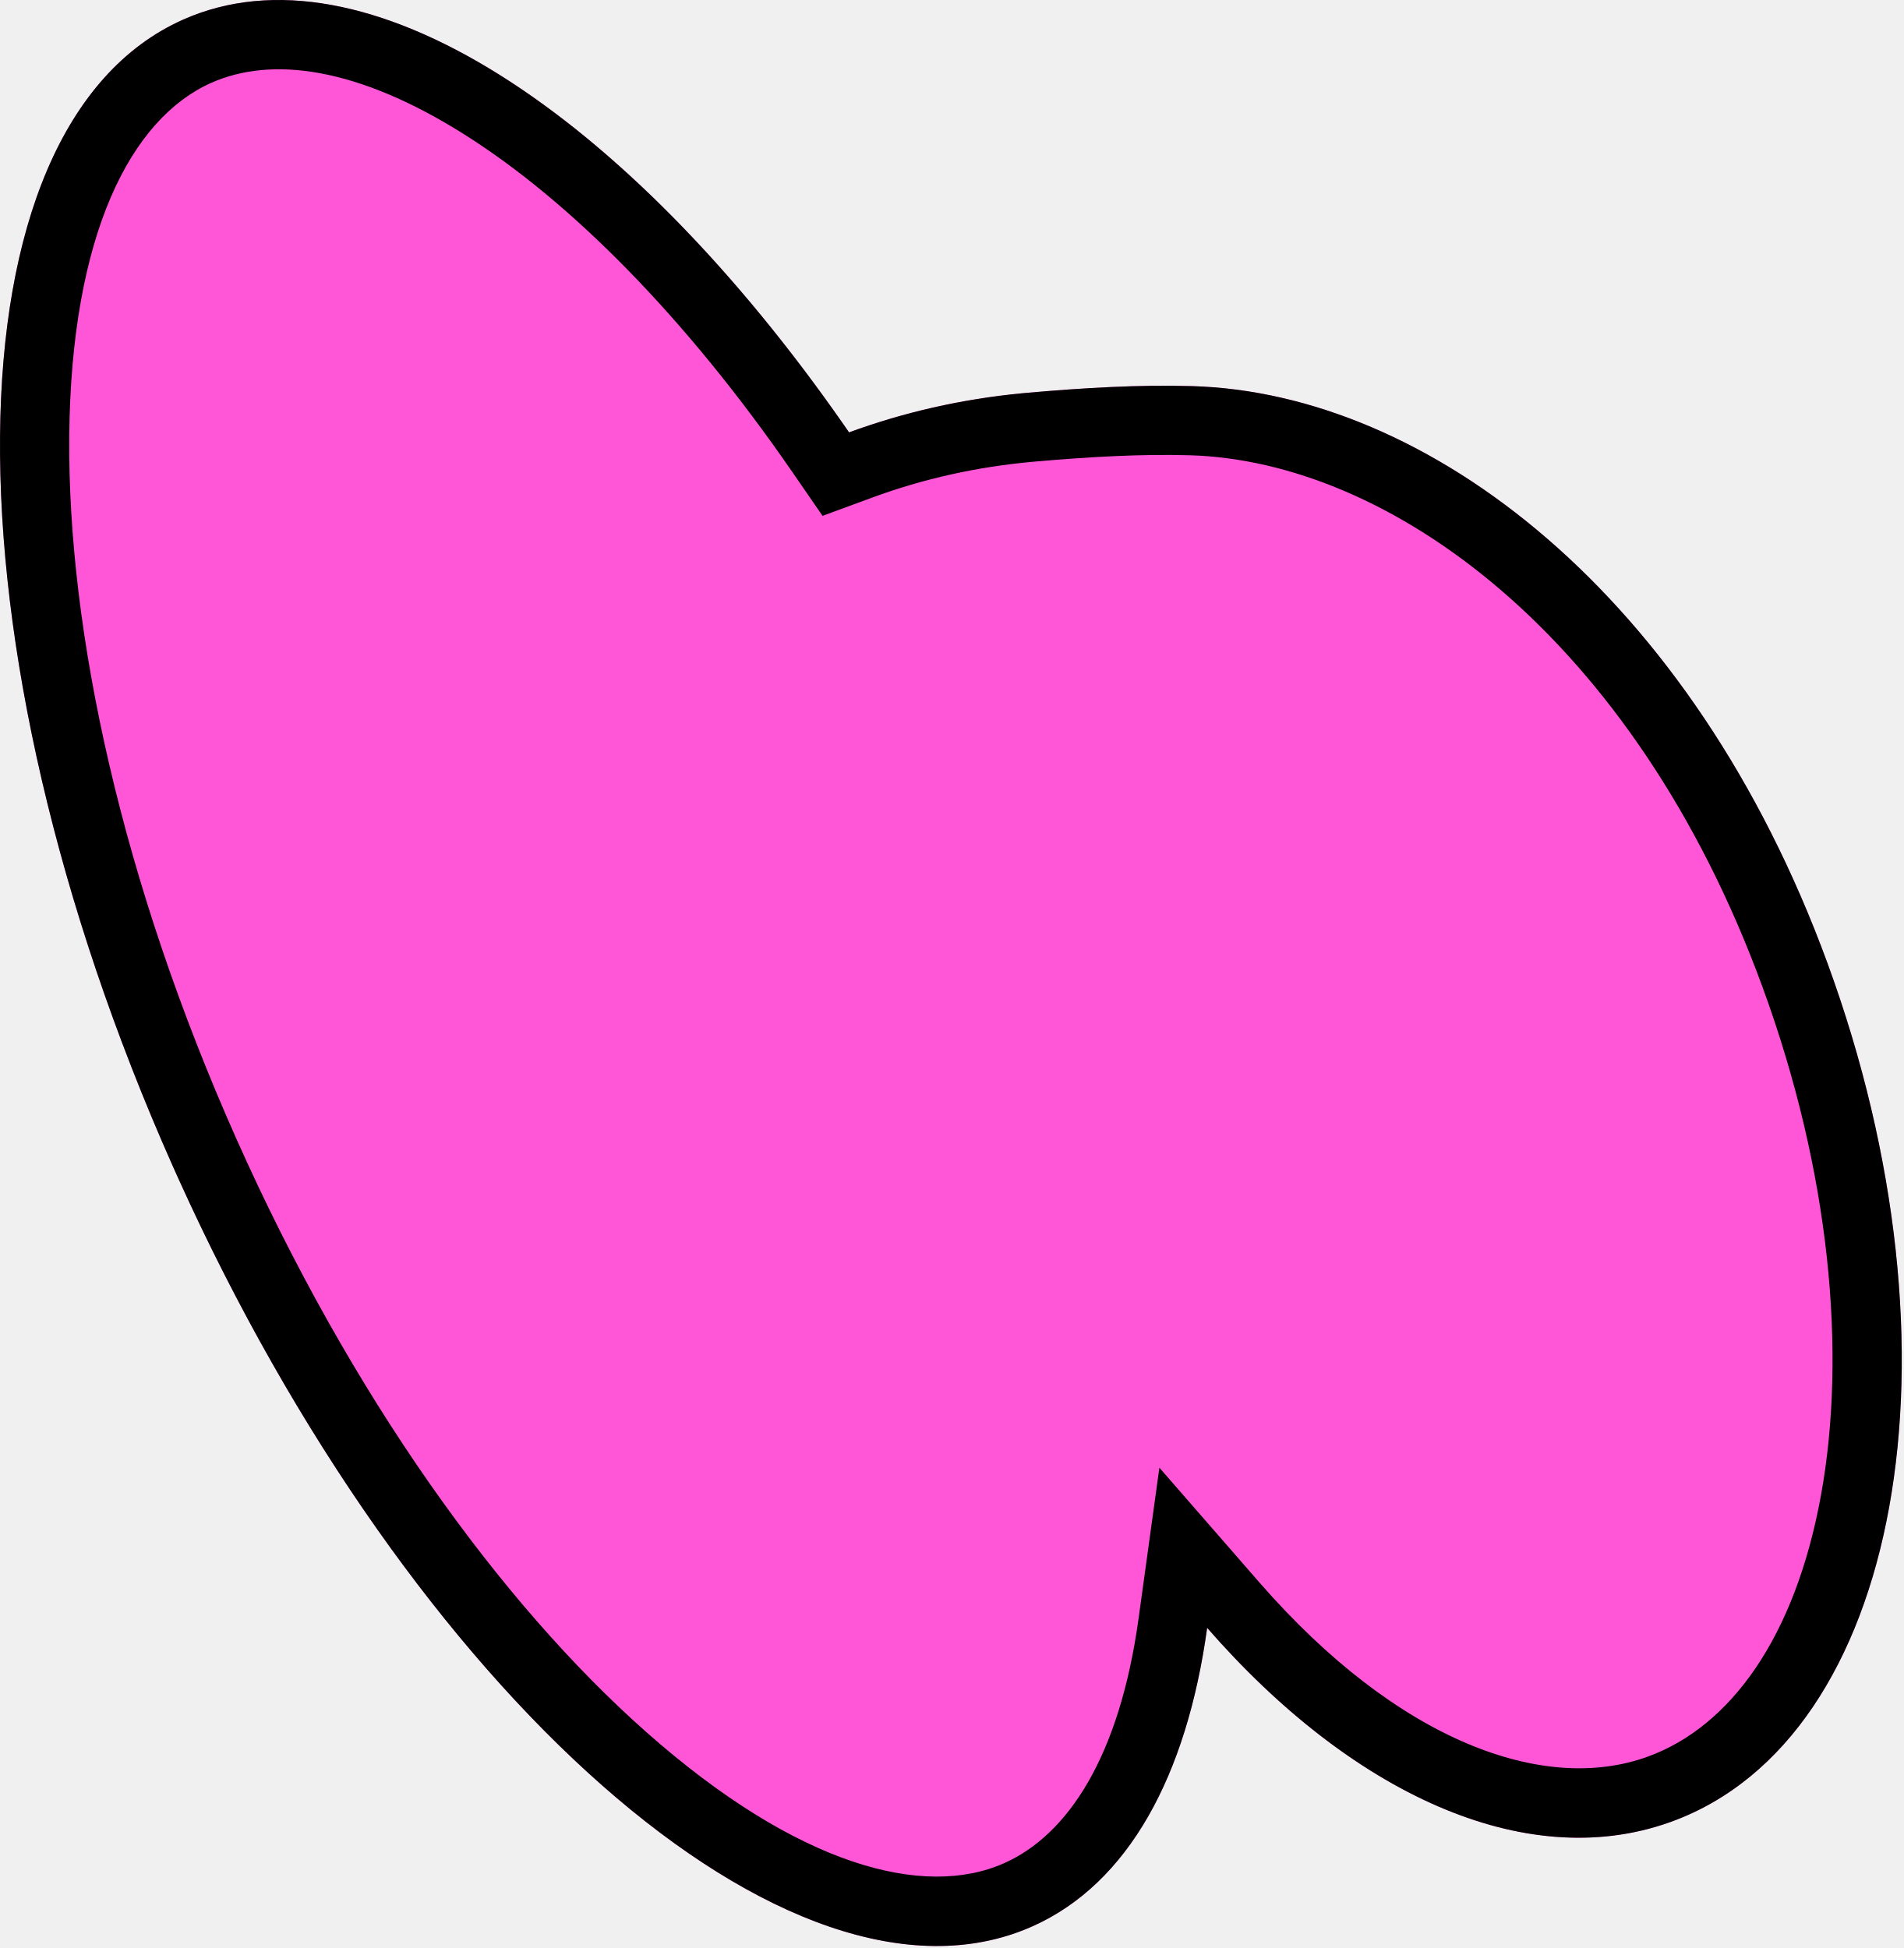
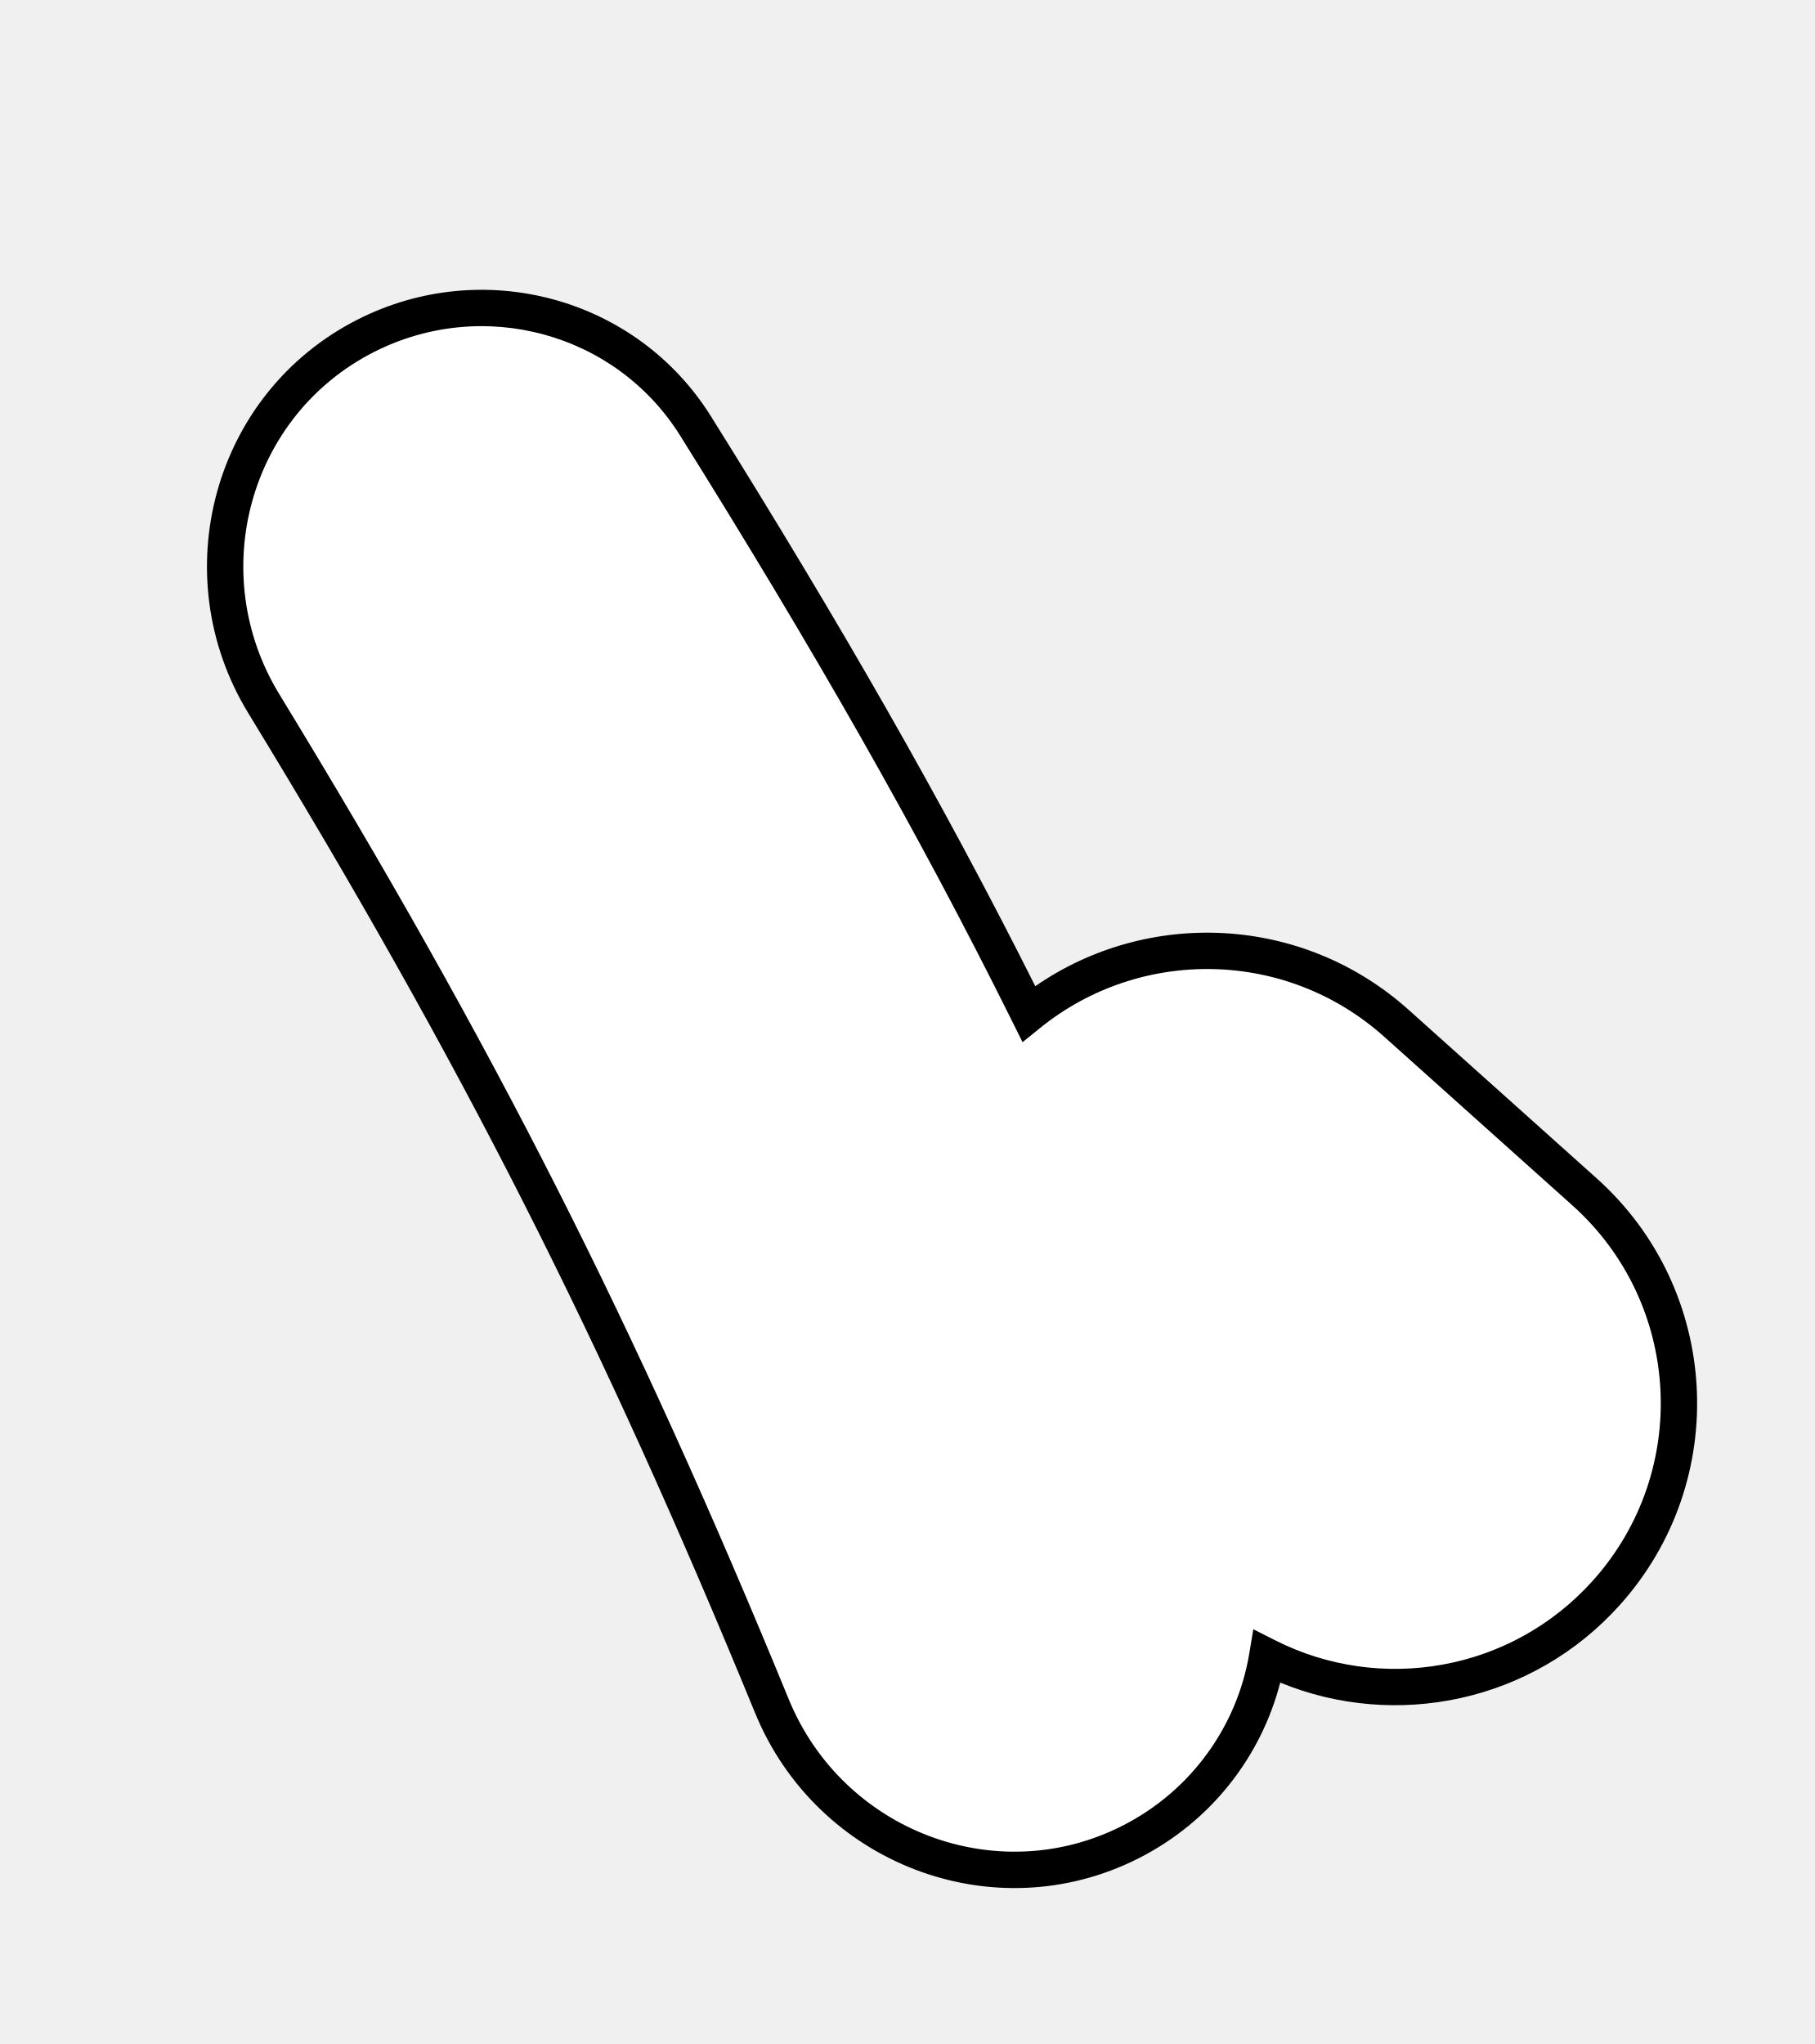
- <svg xmlns="http://www.w3.org/2000/svg" width="550" height="563" viewBox="0 0 550 563" fill="none">
-   <path d="M52.898 5.675C105.413 -17.709 181.878 32.949 245.334 124.96C261.401 119.054 278.795 115.096 297.093 113.499C313.368 112.078 329.021 111.159 344.355 111.589C412.448 113.499 488.968 171.687 528.044 278.346C569.365 391.13 549.251 502.202 483.118 526.431C441.108 541.822 390.634 518.466 348.809 470.469C342.916 513.196 326.056 544.389 298.287 556.755C228.913 587.646 117.742 489.325 49.979 337.149C-17.783 184.973 -16.477 36.567 52.898 5.675Z" fill="#FF56D8" />
-   <path d="M52.897 5.675C105.002 -17.527 180.684 32.162 243.845 122.812L245.334 124.961C260.899 119.24 277.709 115.345 295.38 113.655L297.093 113.499C313.368 112.079 329.021 111.159 344.354 111.589C412.448 113.499 488.967 171.687 528.044 278.346C569.365 391.13 549.251 502.201 483.118 526.431L482.132 526.784C440.319 541.456 390.308 518.091 348.809 470.469C342.916 513.196 326.056 544.39 298.287 556.755L297.473 557.11C228.59 586.644 119.209 490.263 51.575 340.706L49.979 337.15C-17.783 184.973 -16.477 36.567 52.897 5.675ZM134.328 38.951C103.21 19.285 78.419 16.204 61.033 23.945C37.888 34.252 20.526 67.626 20.012 126.107C19.514 182.626 35.26 254.926 68.25 329.014C101.24 403.101 144.44 463.177 186.778 500.621C230.586 539.365 267.006 548.791 290.151 538.484C308.547 530.293 323.477 507.759 328.997 467.736L335.004 424.184L363.888 457.33C403.897 503.244 446.149 518.675 476.238 507.652C499.901 498.982 518.706 473.392 526.196 432.033C533.588 391.214 528.92 338.874 509.265 285.226C471.955 183.389 401.028 133.186 343.794 131.581C329.584 131.183 314.808 132.029 298.832 133.423C282.291 134.867 266.633 138.44 252.234 143.733L237.676 149.084L228.87 136.316C198.14 91.757 164.98 58.323 134.328 38.951Z" fill="black" />
+ <svg xmlns="http://www.w3.org/2000/svg" width="649" height="731" viewBox="0 0 649 731" fill="none">
+   <path d="M94.326 251.627C66.107 205.384 82.545 144.545 130.914 120.043C172.726 98.863 223.942 112.613 248.796 152.388C296.448 228.647 334.015 294.27 367.926 362.569C405.973 331.778 461.806 332.252 499.43 365.966L566.707 426.253C608.454 463.663 611.971 527.833 574.561 569.58C543.244 604.529 493.173 612.685 453.202 592.467C448.571 620.181 431.018 645.247 404.287 658.787C355.735 683.382 296.752 660.532 276.105 610.226C221.032 476.047 171.12 377.473 94.326 251.627Z" fill="white" />
+   <path d="M88.776 255.012C58.636 205.62 76.132 140.505 127.975 114.243C172.73 91.572 227.636 106.259 254.307 148.941C300.415 222.729 337.143 286.654 370.263 352.7C410.415 324.895 465.799 327.102 503.766 361.124L571.044 421.41C615.465 461.216 619.206 529.495 579.4 573.917C548.03 608.925 498.988 618.659 457.87 601.745C451.064 628.13 433.178 651.437 407.224 664.584C355.194 690.94 292.138 666.409 270.091 612.692C215.15 478.834 165.393 380.567 88.776 255.012ZM133.85 125.84C88.956 148.582 73.576 205.145 99.874 248.24C176.845 374.376 226.912 473.258 282.117 607.757C301.365 654.651 356.274 675.82 401.349 652.987C426.194 640.402 442.492 617.117 446.79 591.394L448.246 582.675L456.134 586.665C493.548 605.589 540.413 597.944 569.719 565.241C604.733 526.166 601.442 466.106 562.368 431.092L495.091 370.805C459.882 339.255 407.62 338.804 372.014 367.621L365.71 372.722L362.103 365.458C328.311 297.399 290.857 231.965 243.283 155.831C220.246 118.965 172.72 106.151 133.85 125.84Z" fill="black" />
</svg>
